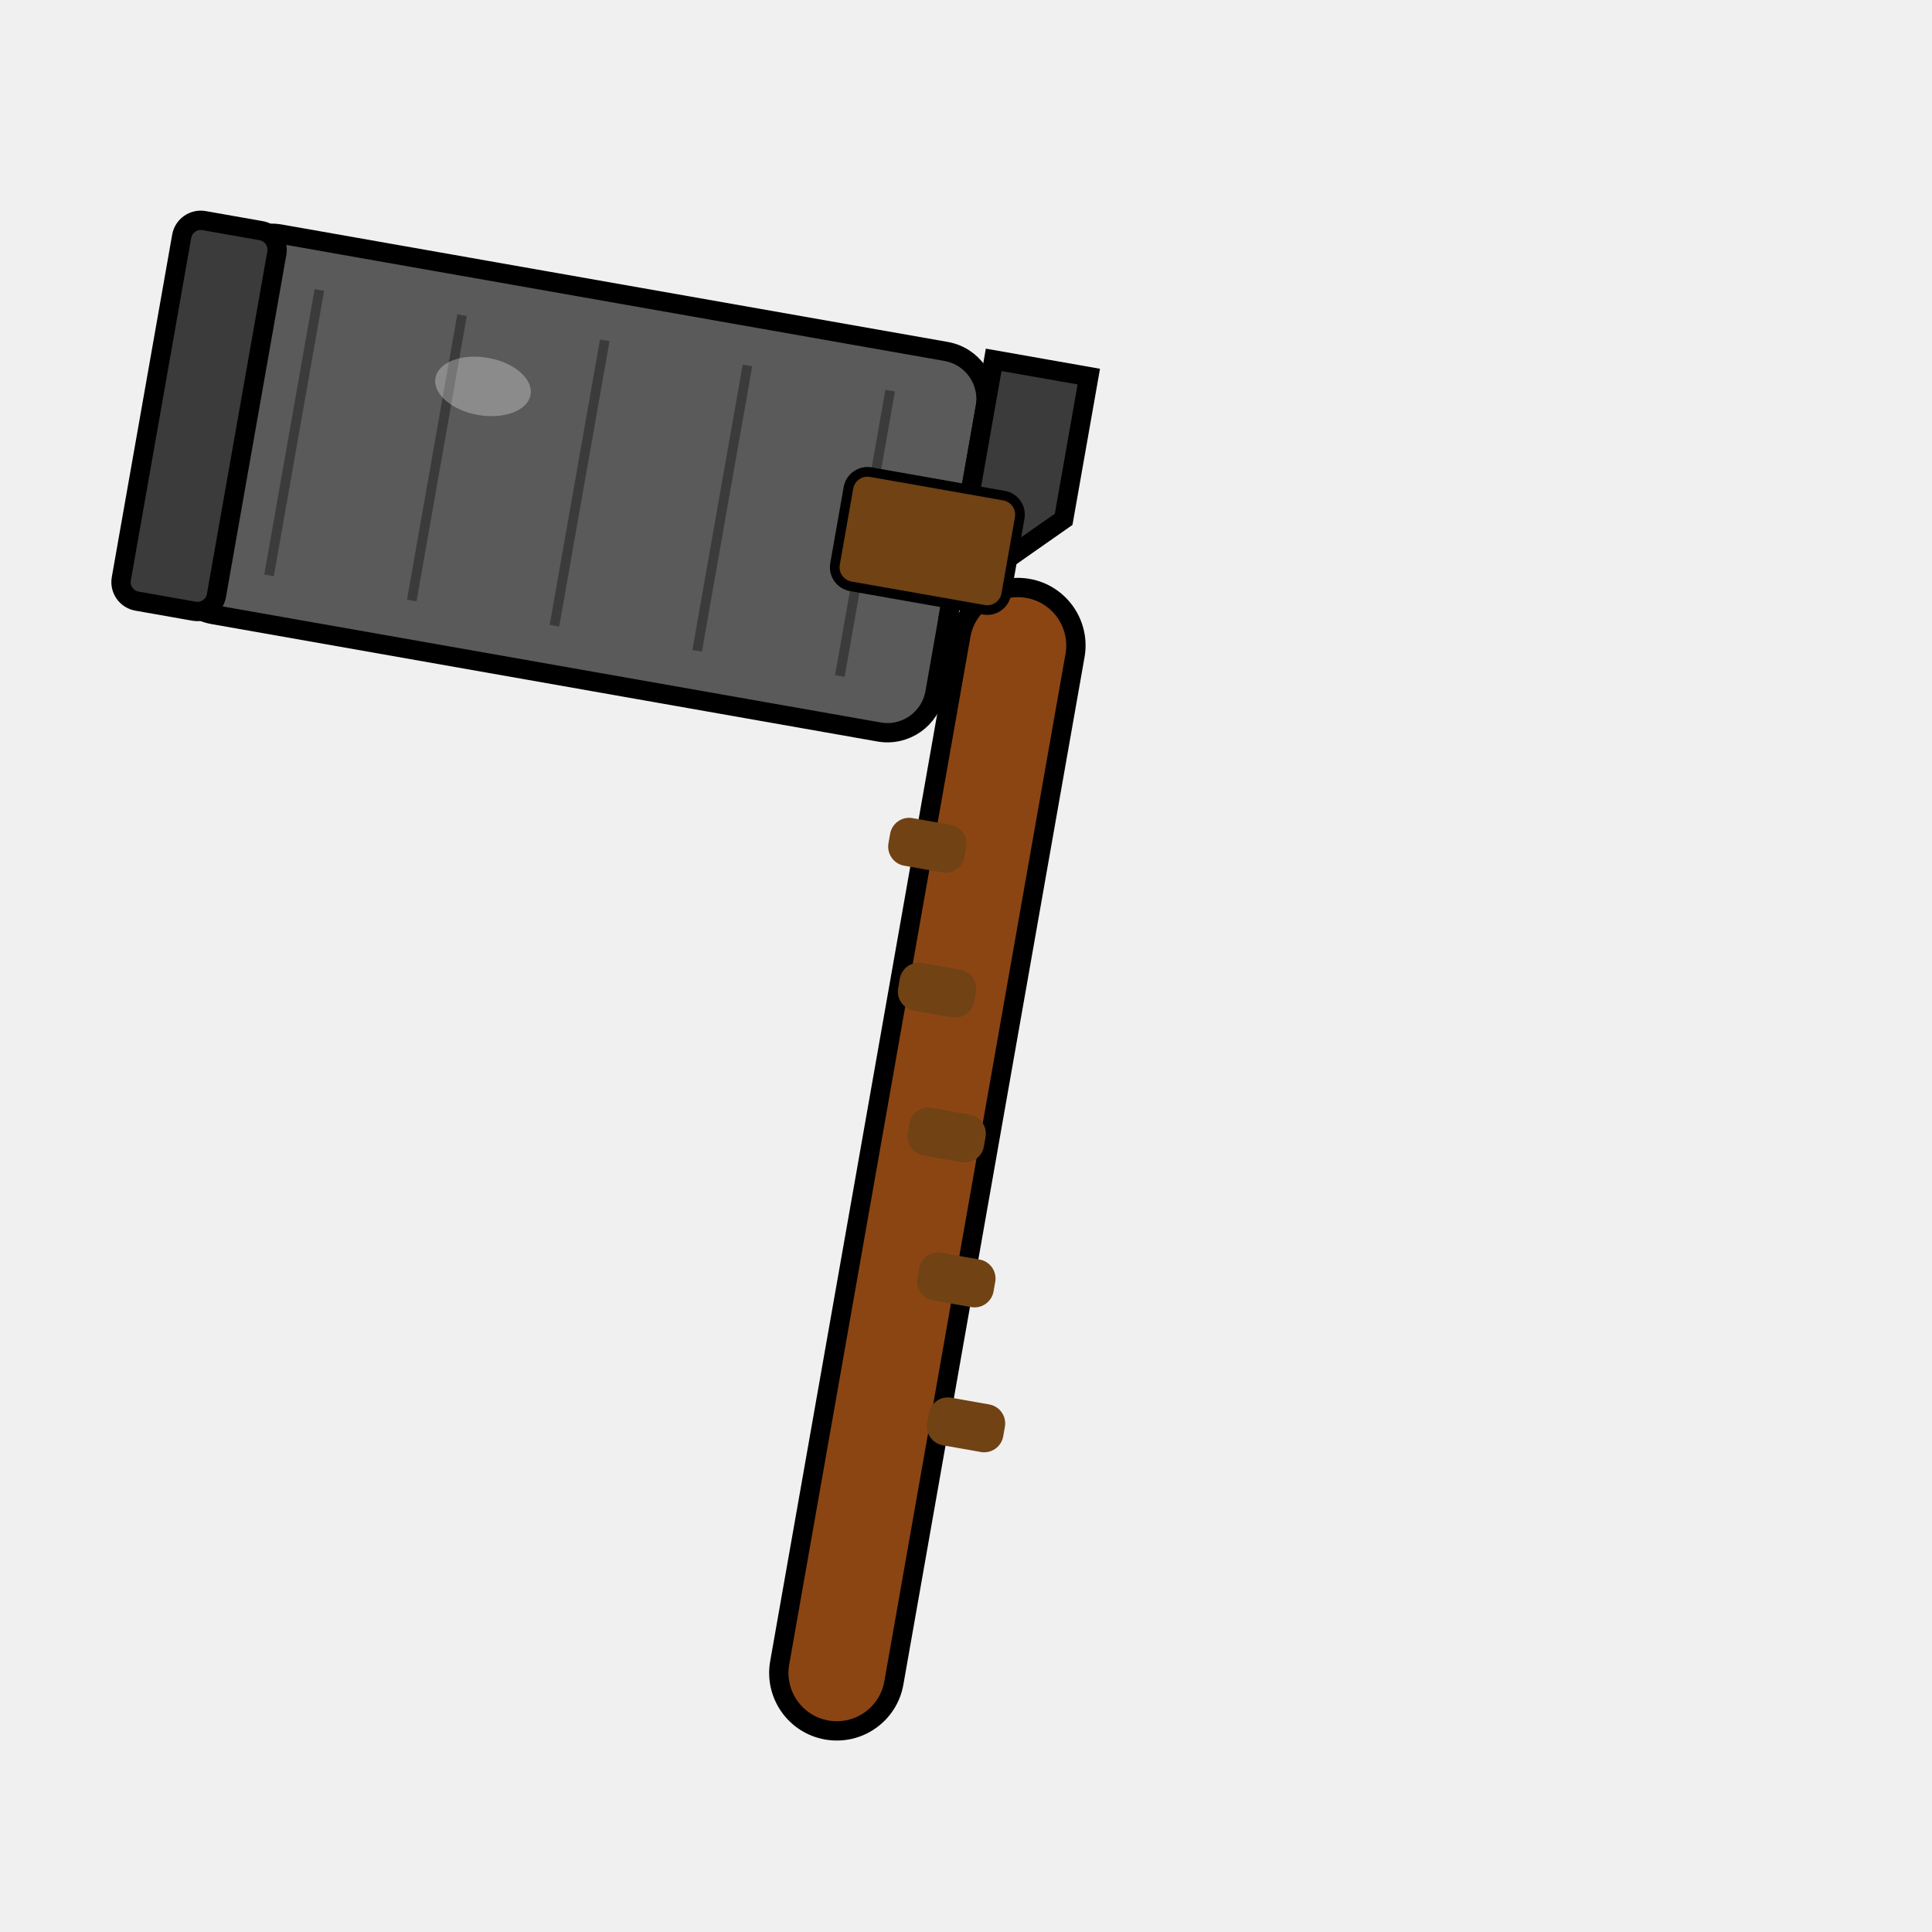
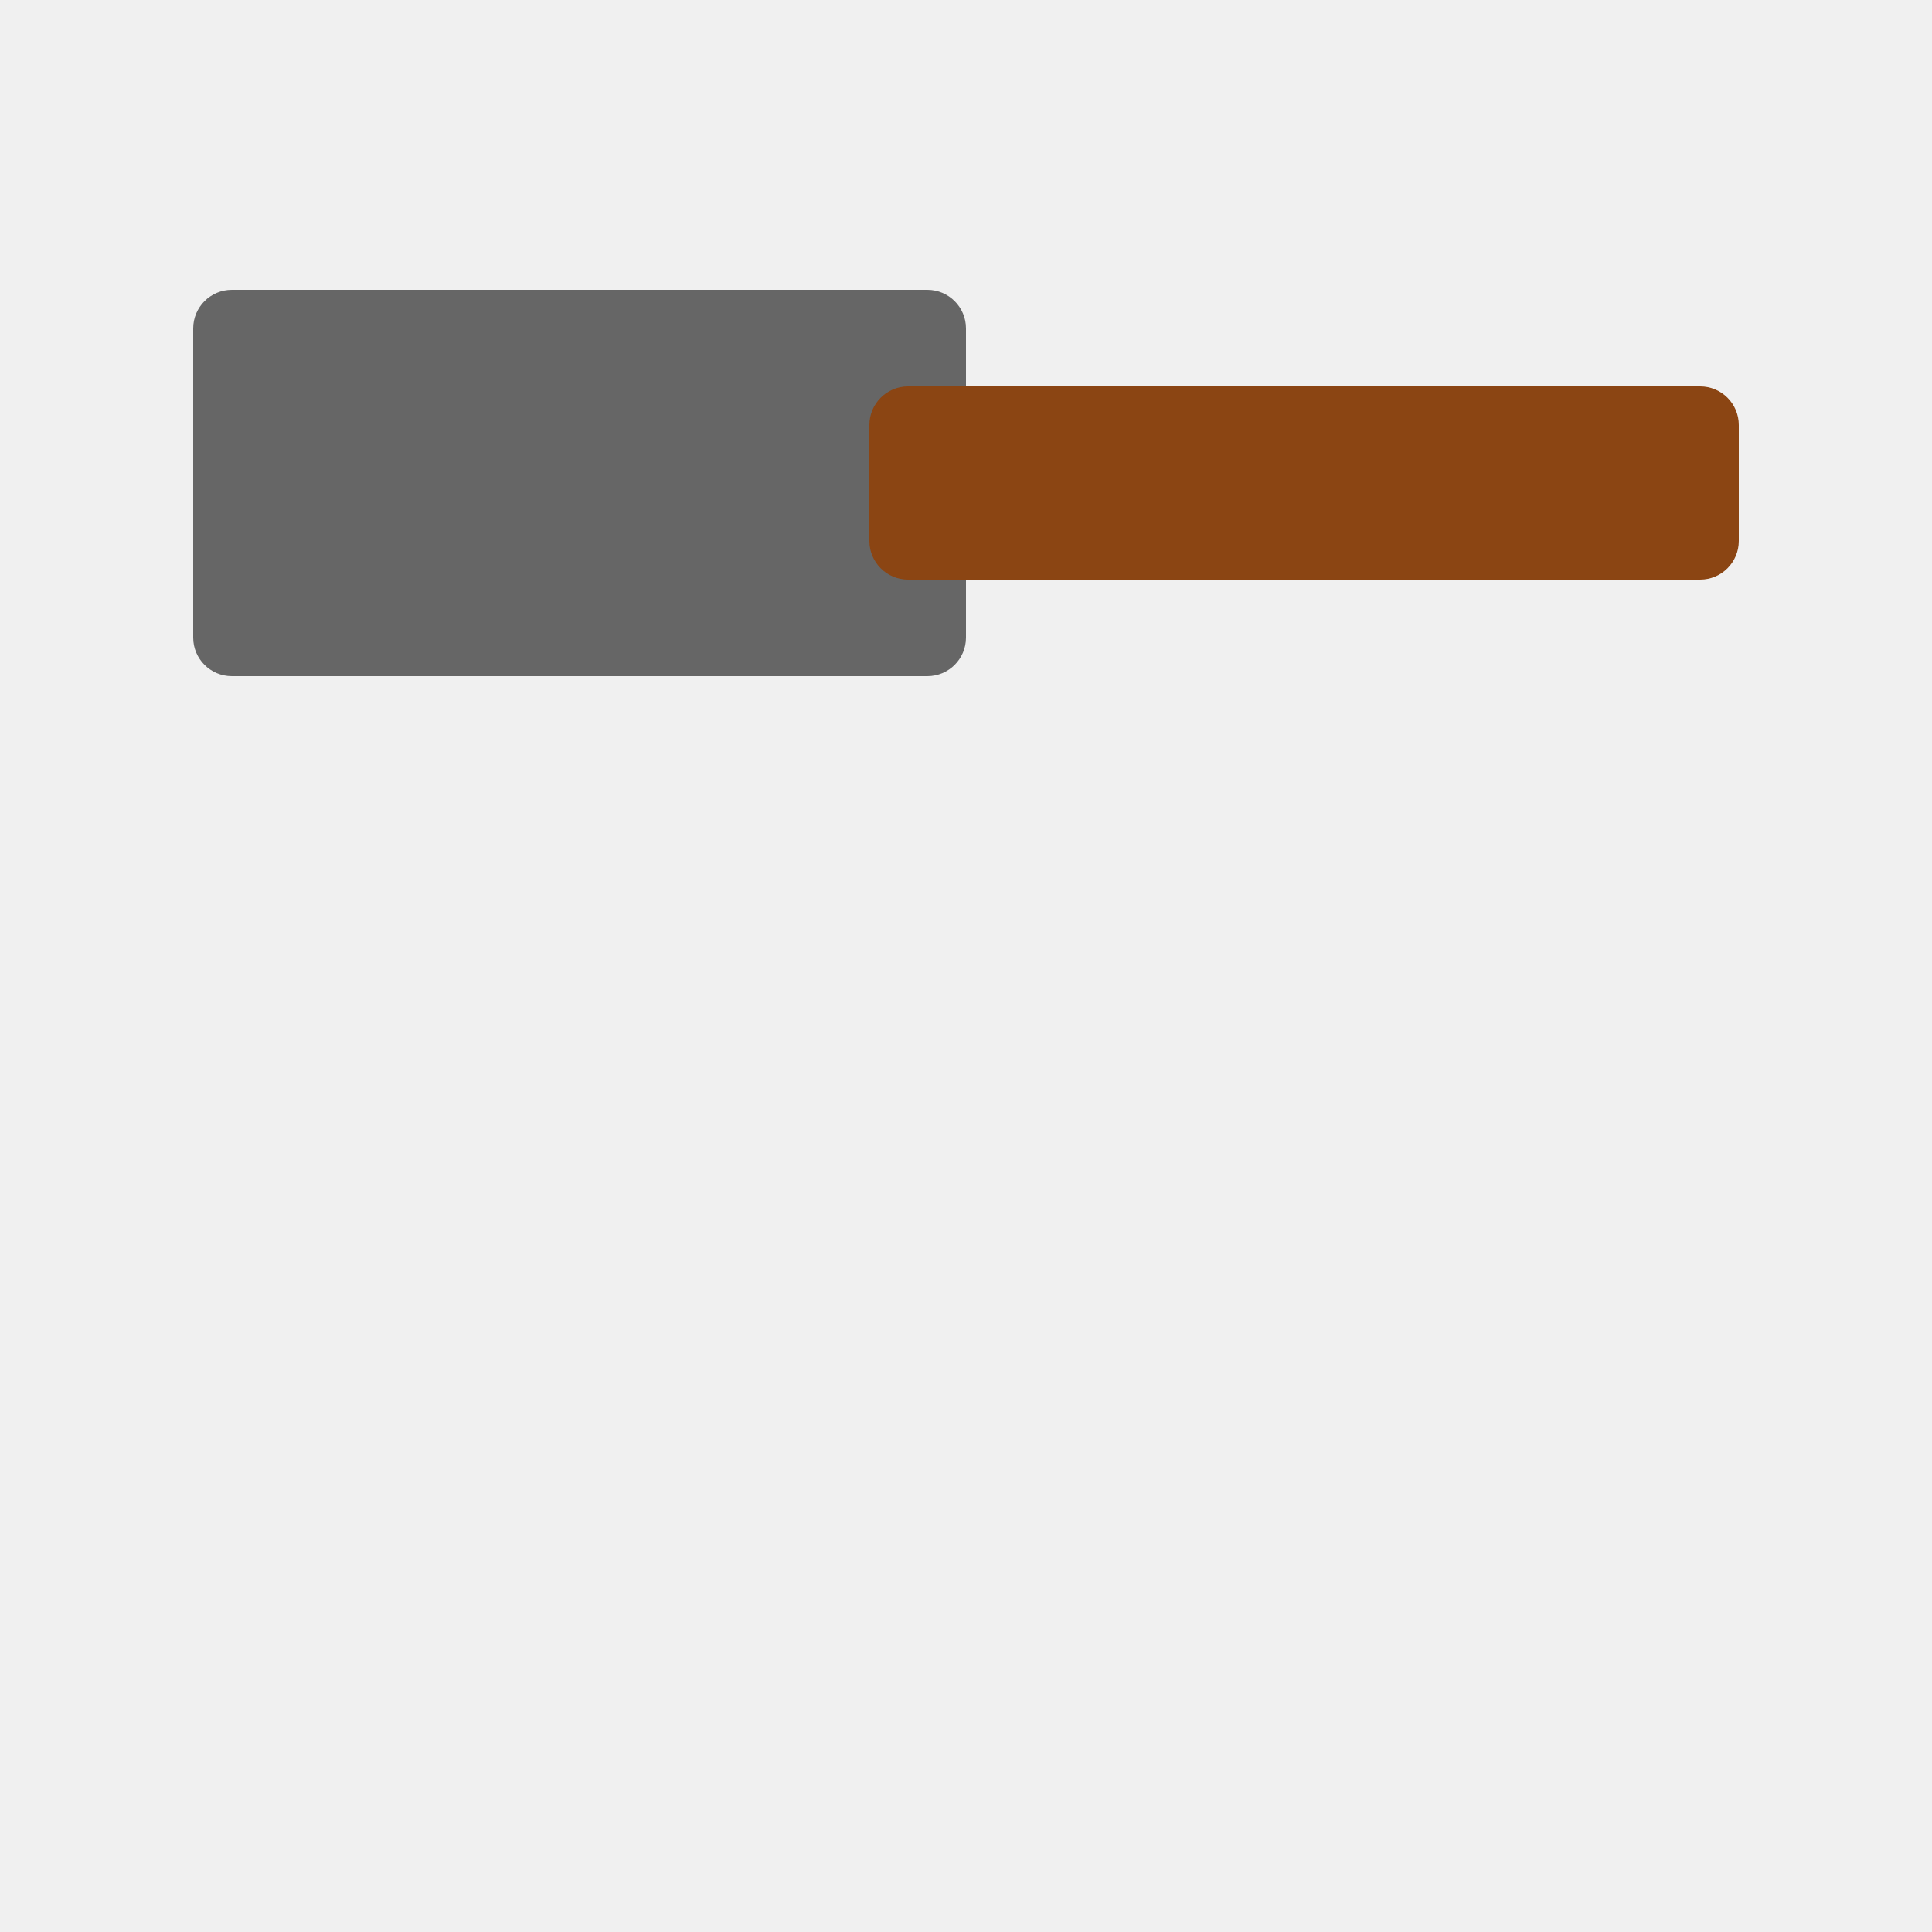
- <svg xmlns="http://www.w3.org/2000/svg" width="200" height="200" viewBox="0 0 200 200">
-   <rect x="90" y="60" width="12" height="120" rx="6" ry="6" fill="#8B4513" stroke="#000" stroke-width="2" transform="rotate(10, 96, 120)" />
-   <g transform="rotate(10, 60, 50)">
-     <rect x="20" y="30" width="80" height="40" rx="5" ry="5" fill="#5A5A5A" stroke="#000" stroke-width="2" />
-     <rect x="15" y="30" width="10" height="40" rx="2" ry="2" fill="#3B3B3B" stroke="#000" stroke-width="2" />
-     <line x1="30" y1="35" x2="30" y2="65" stroke="#3B3B3B" stroke-width="1" />
-     <line x1="45" y1="35" x2="45" y2="65" stroke="#3B3B3B" stroke-width="1" />
-     <line x1="60" y1="35" x2="60" y2="65" stroke="#3B3B3B" stroke-width="1" />
-     <line x1="75" y1="35" x2="75" y2="65" stroke="#3B3B3B" stroke-width="1" />
-     <line x1="90" y1="35" x2="90" y2="65" stroke="#3B3B3B" stroke-width="1" />
-     <path d="M100 30 L110 30 L110 45 L100 55 Z" fill="#3B3B3B" stroke="#000" stroke-width="2" />
-   </g>
-   <rect x="92" y="85" width="8" height="5" rx="2" ry="2" fill="#704214" transform="rotate(10, 96, 87.5)" />
-   <rect x="93" y="100" width="8" height="5" rx="2" ry="2" fill="#704214" transform="rotate(10, 97, 102.5)" />
-   <rect x="94" y="115" width="8" height="5" rx="2" ry="2" fill="#704214" transform="rotate(10, 98, 117.5)" />
-   <rect x="95" y="130" width="8" height="5" rx="2" ry="2" fill="#704214" transform="rotate(10, 99, 132.5)" />
-   <rect x="96" y="145" width="8" height="5" rx="2" ry="2" fill="#704214" transform="rotate(10, 100, 147.5)" />
-   <ellipse cx="50" cy="40" rx="5" ry="3" fill="white" fill-opacity="0.3" transform="rotate(10, 50, 40)" />
-   <rect x="87" y="50" width="18" height="12" rx="2" ry="2" fill="#704214" stroke="#000" stroke-width="1" transform="rotate(10, 96, 56)" />
+ <svg xmlns="http://www.w3.org/2000/svg" width="100" height="100" viewBox="0 0 100 100">
+   <rect x="10" y="15" width="40" height="20" fill="#666" rx="2" ry="2" />
+   <rect x="45" y="20" width="45" height="10" fill="#8B4513" rx="2" ry="2" />
</svg>
